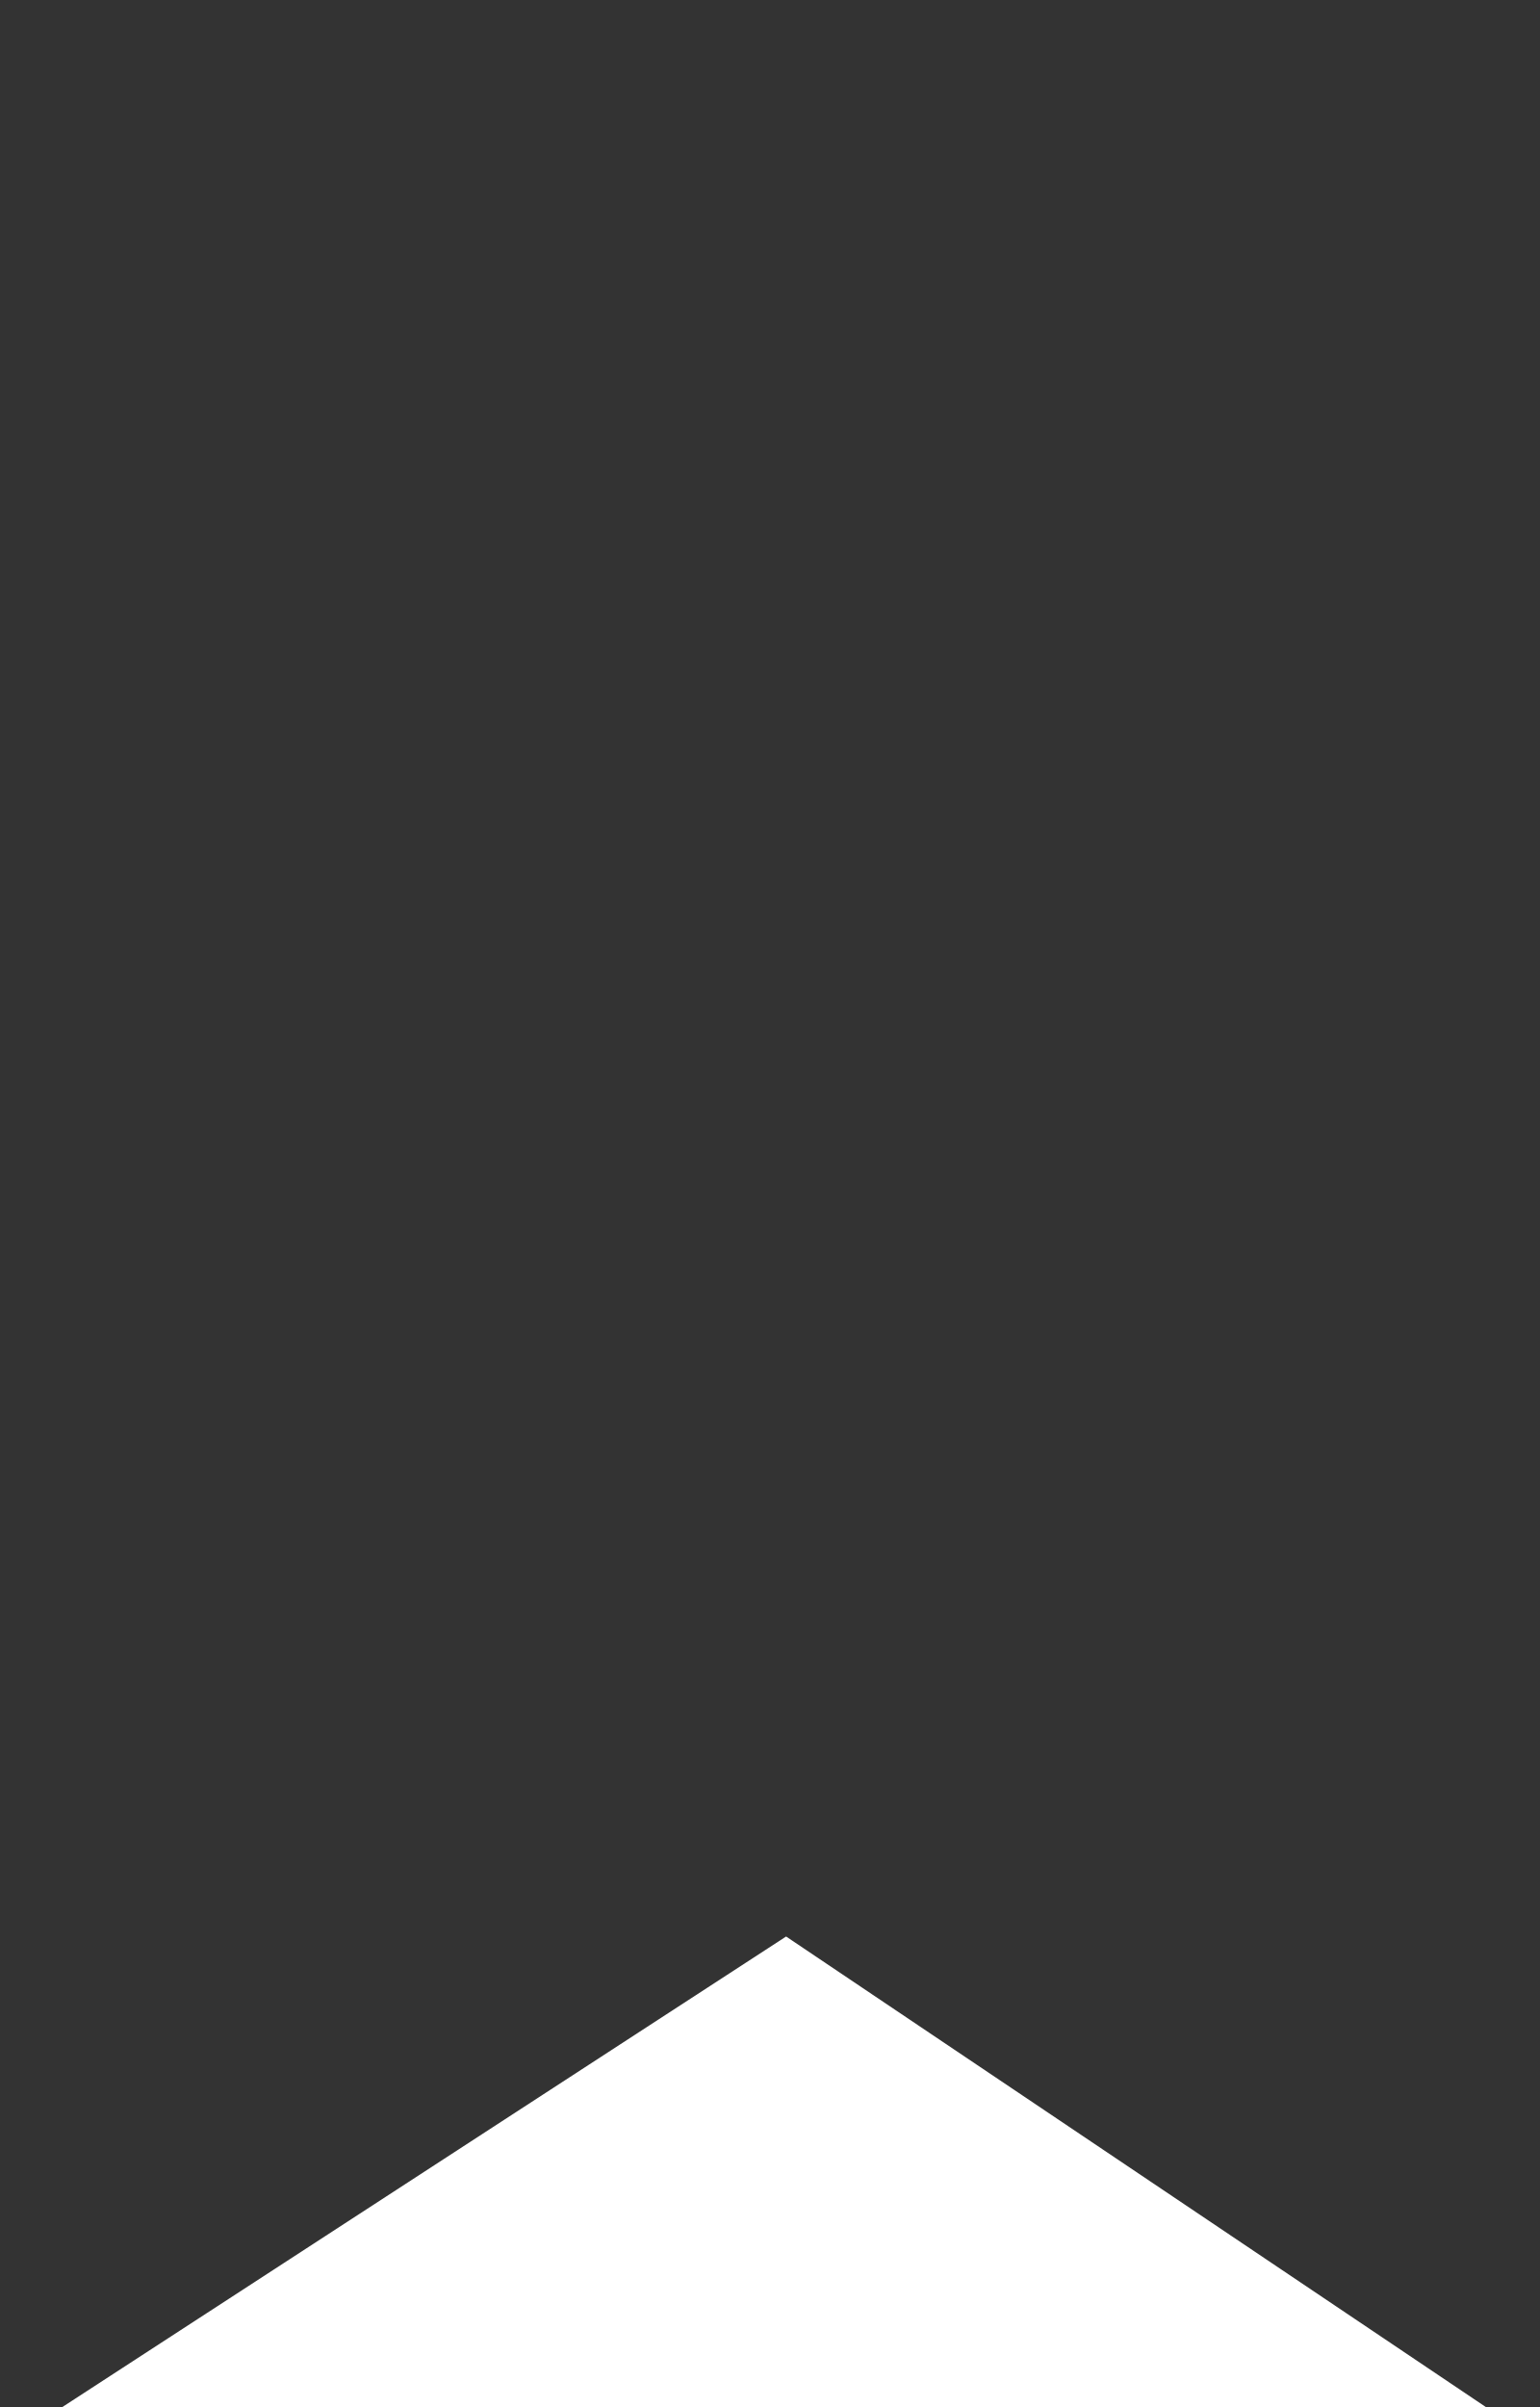
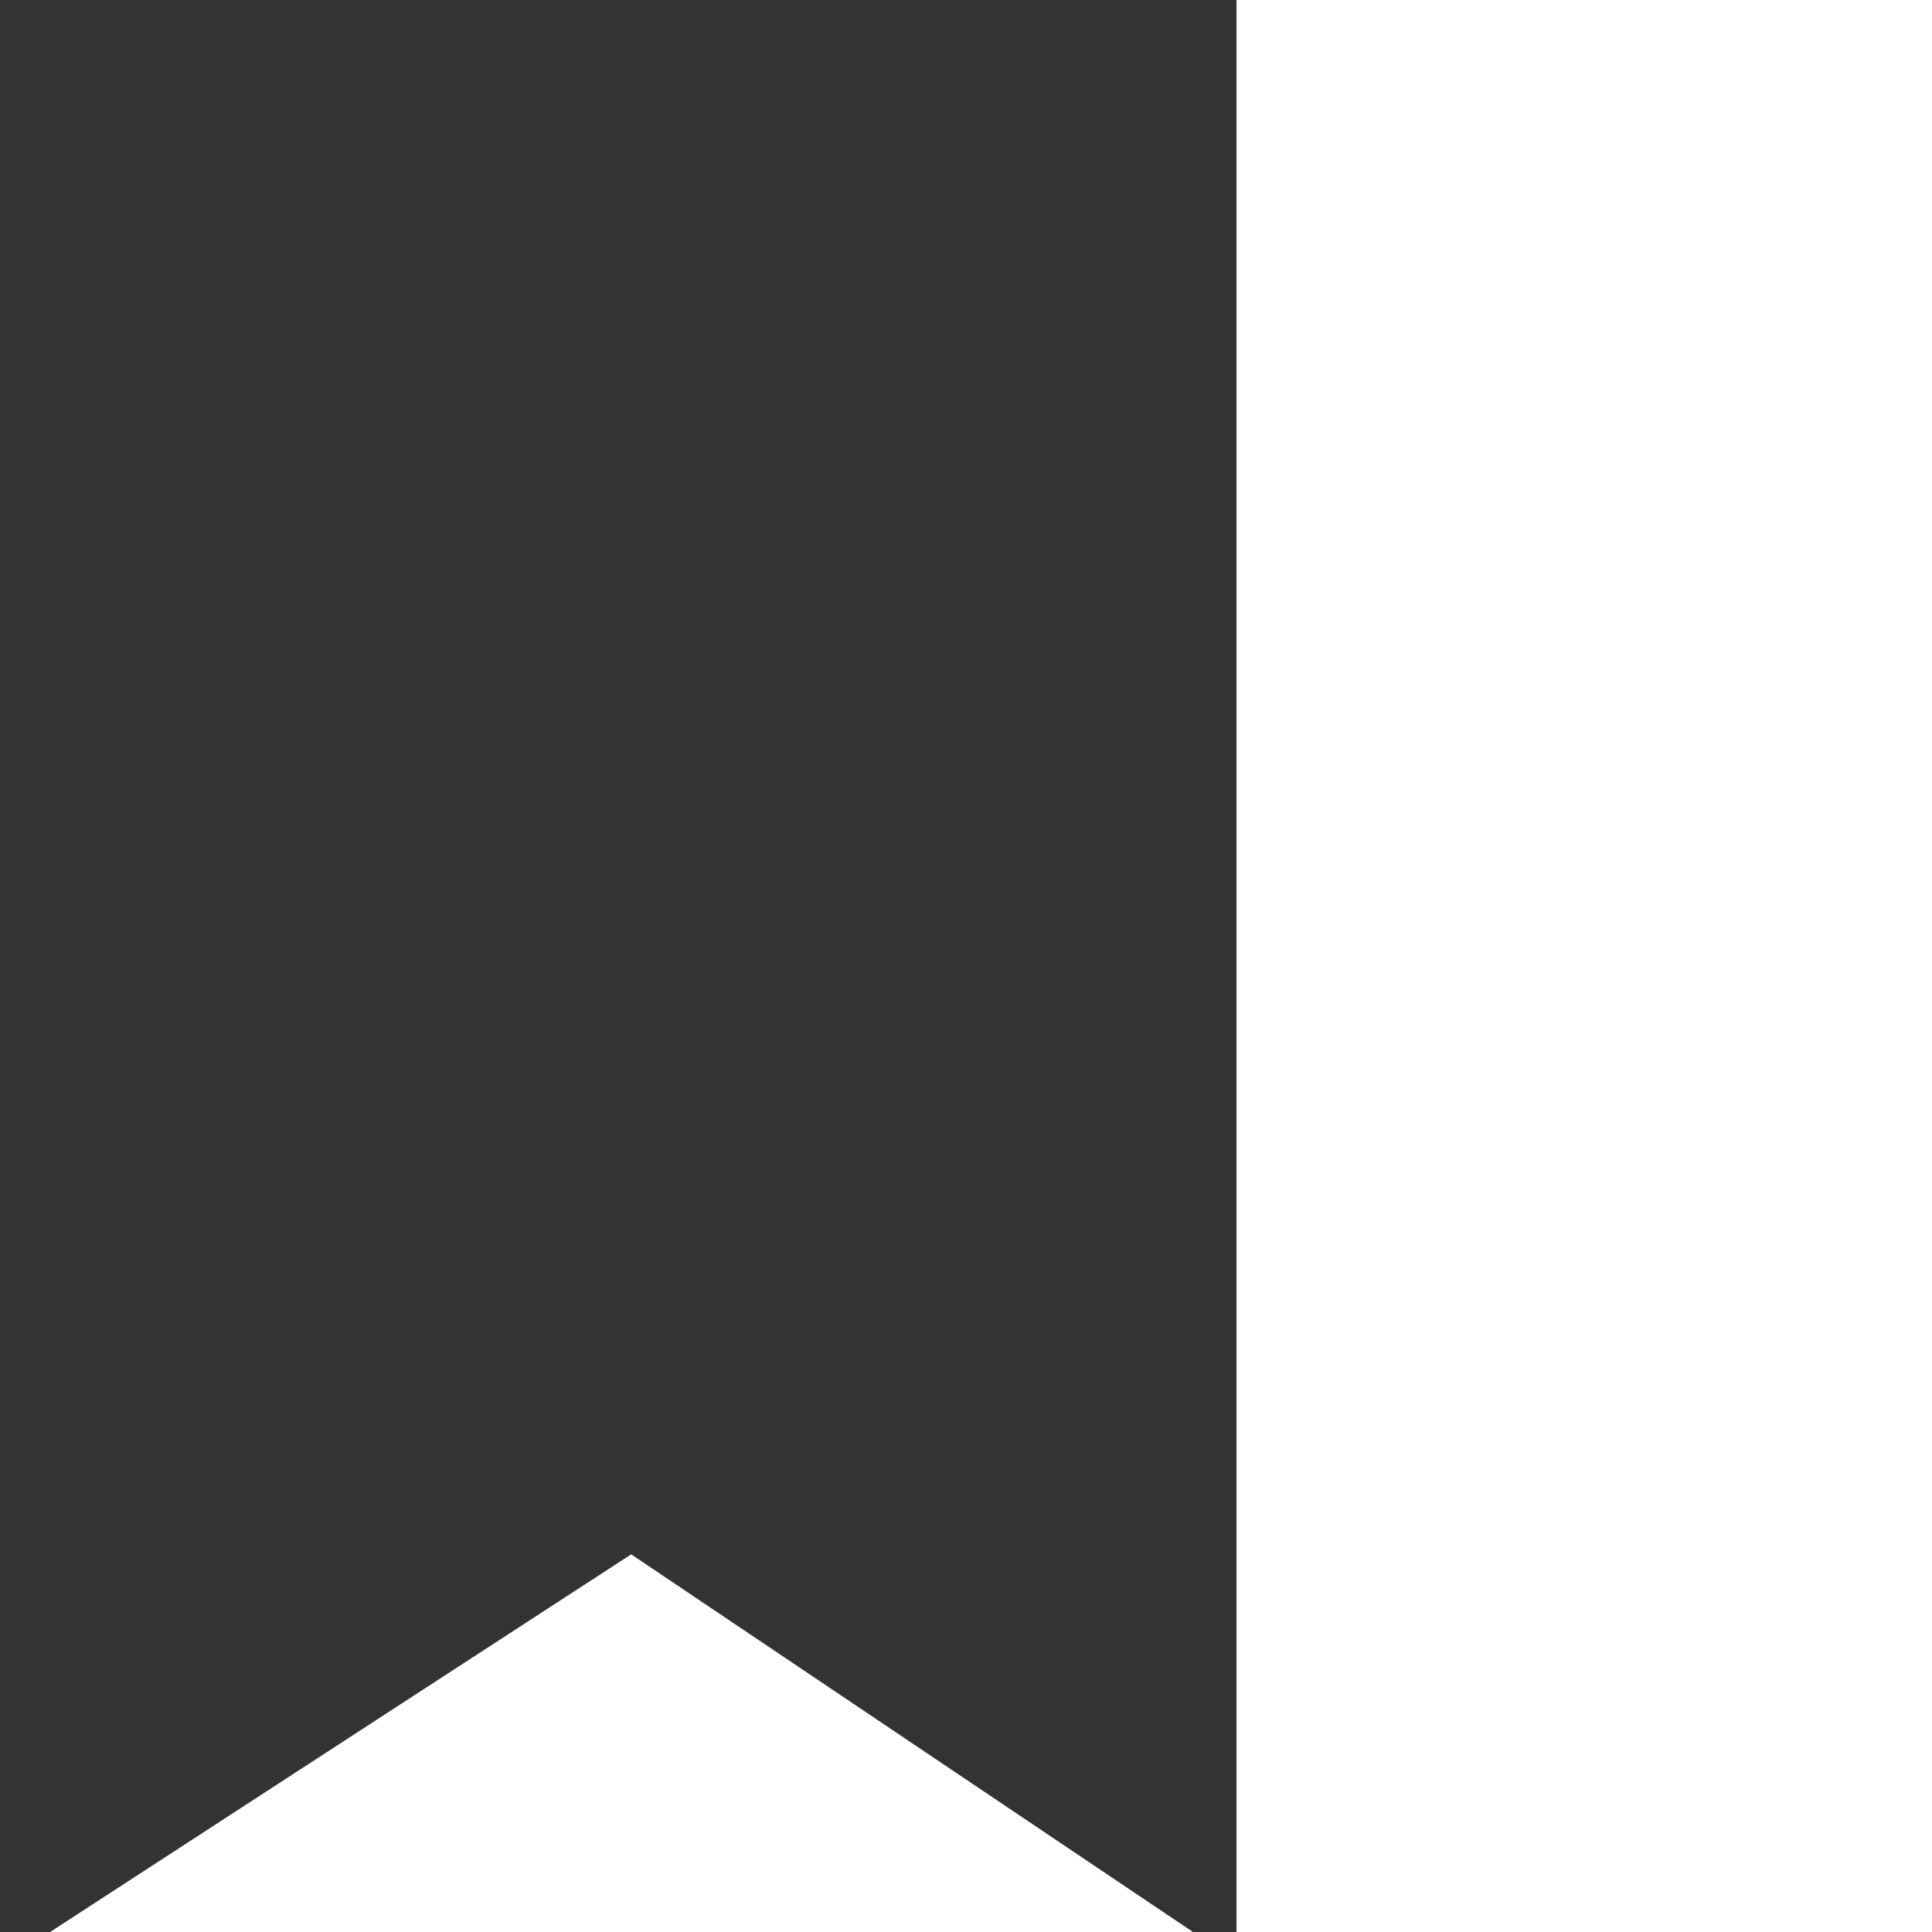
- <svg xmlns="http://www.w3.org/2000/svg" x="306" y="214" width="16" height="25">
+ <svg xmlns="http://www.w3.org/2000/svg" x="306" y="214" width="25" height="25">
  <path d="M0.5,0.5 L0.5,24.5 L8.172,19.514 L15.5,24.44 L15.5,0.5 L0.5,0.5 Z" stroke="#333" fill="#333" fill-rule="evenodd" />
</svg>
